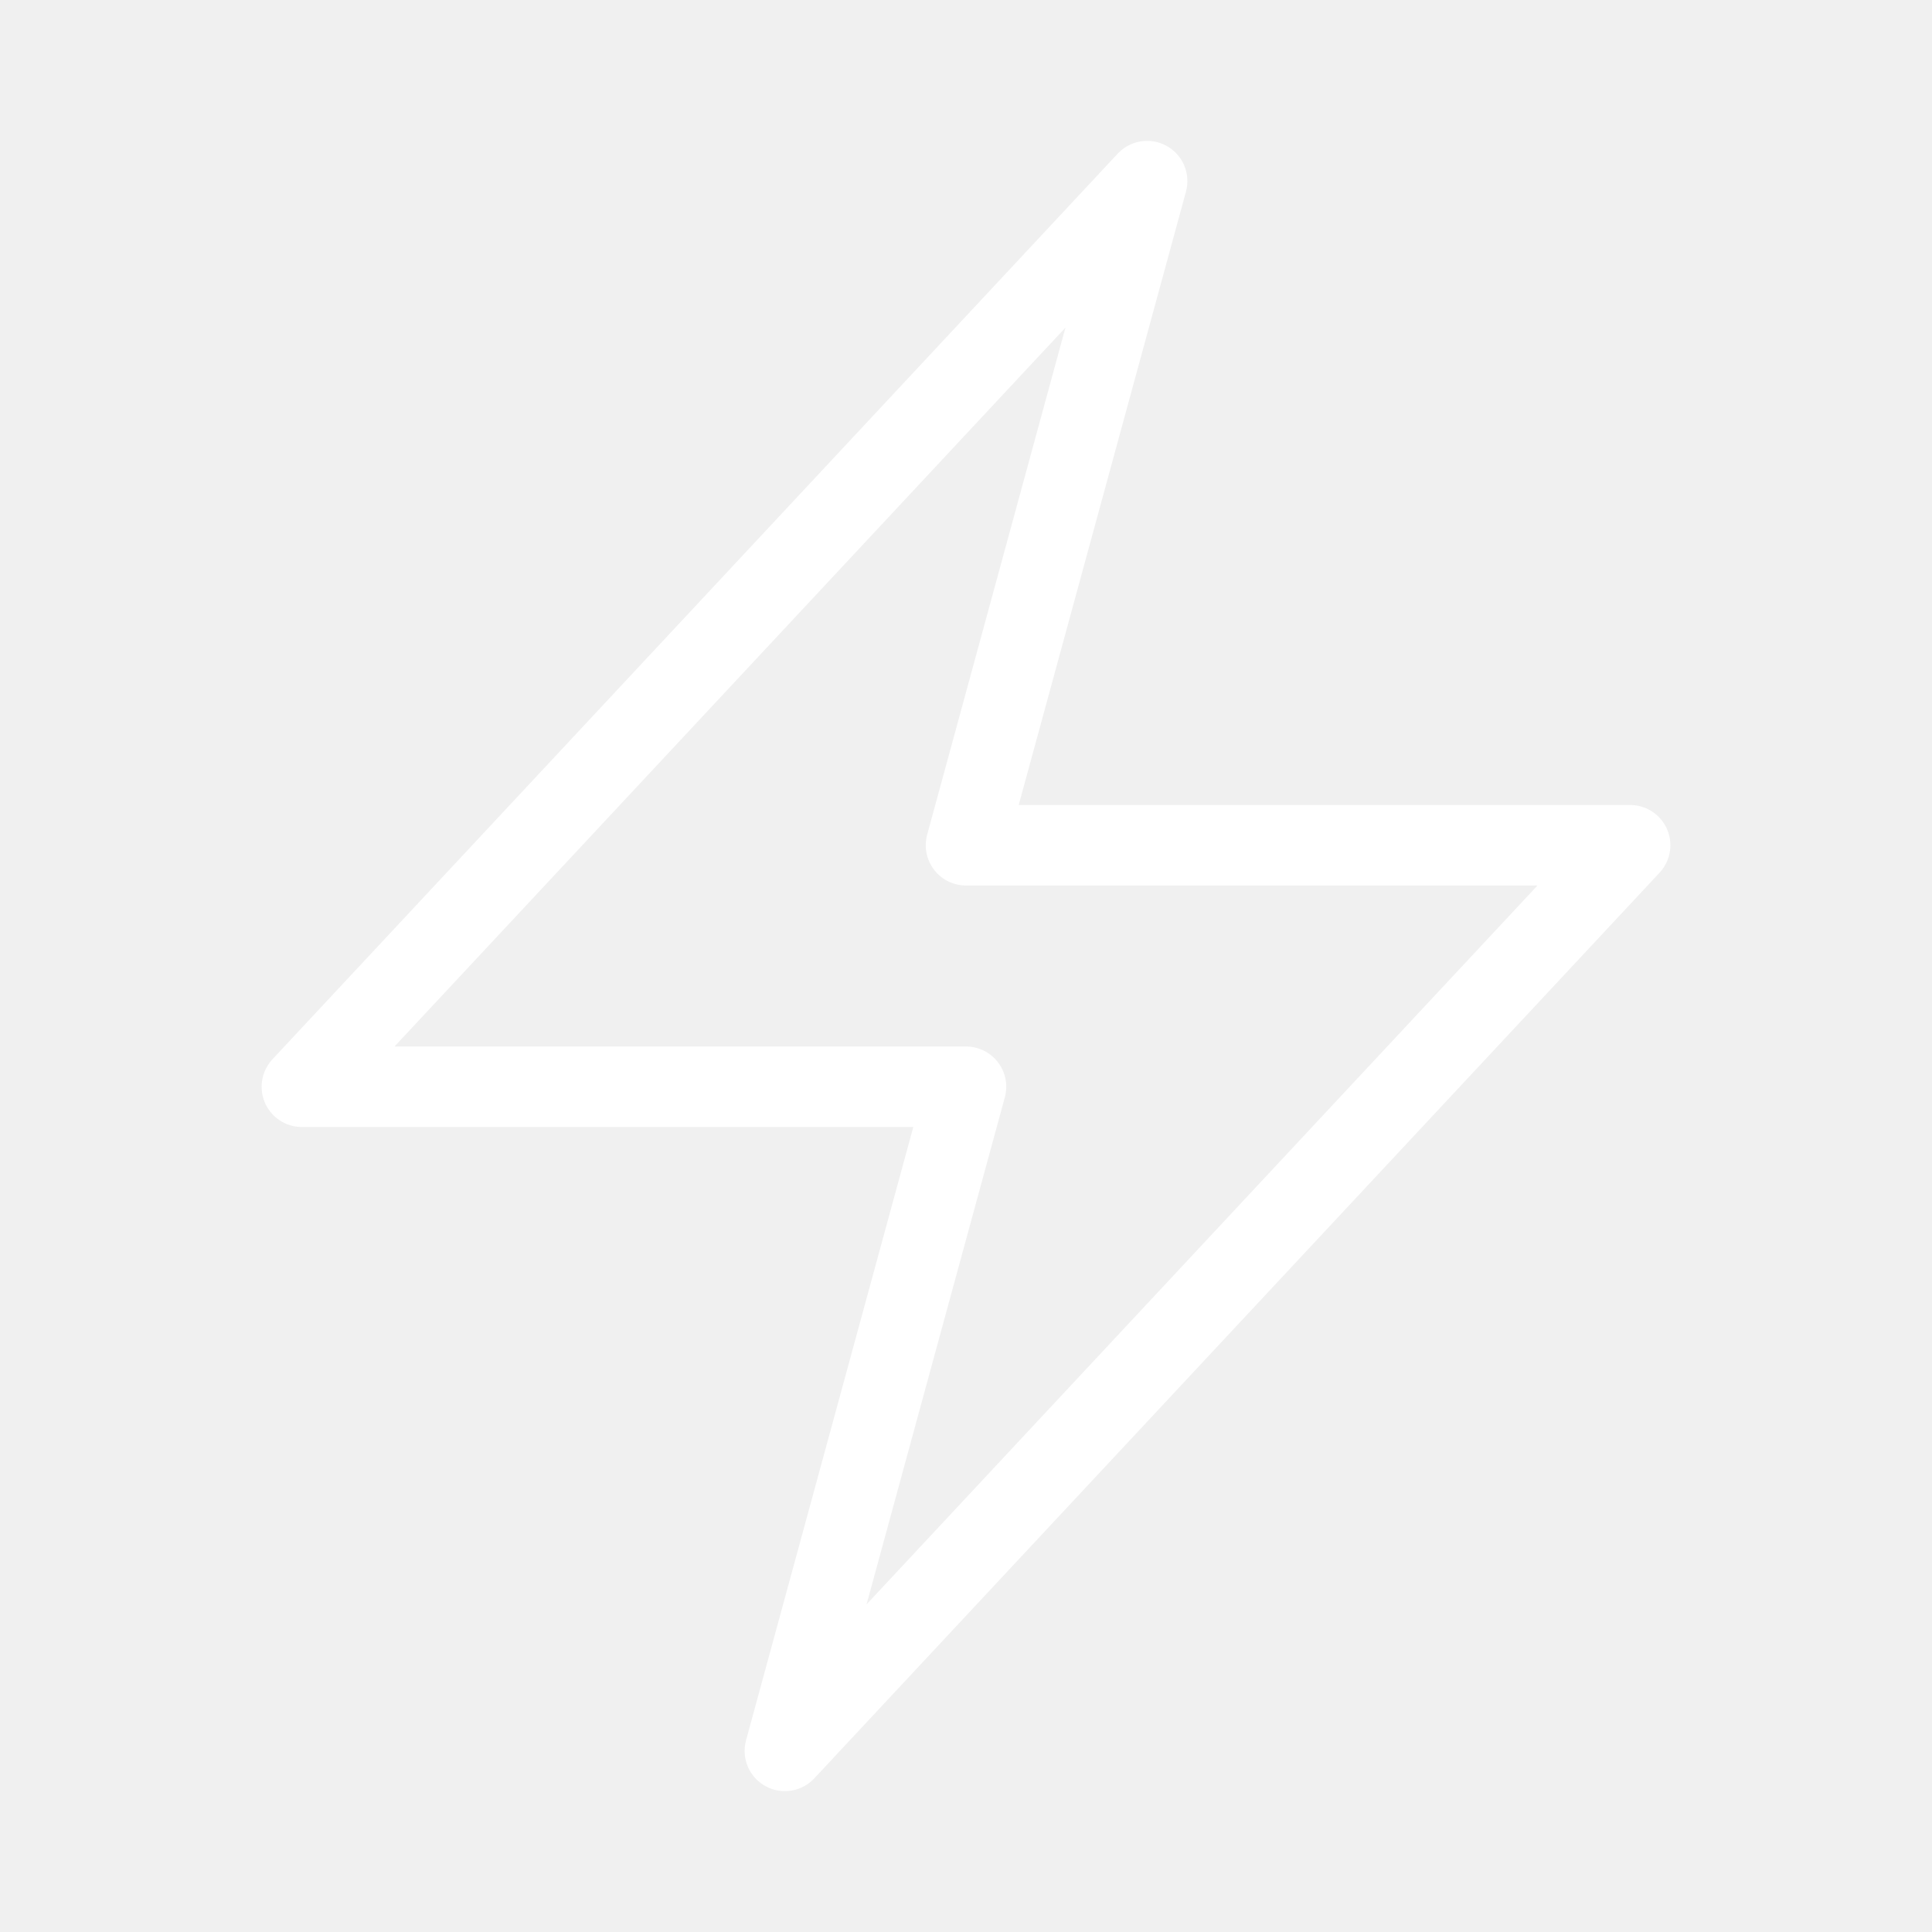
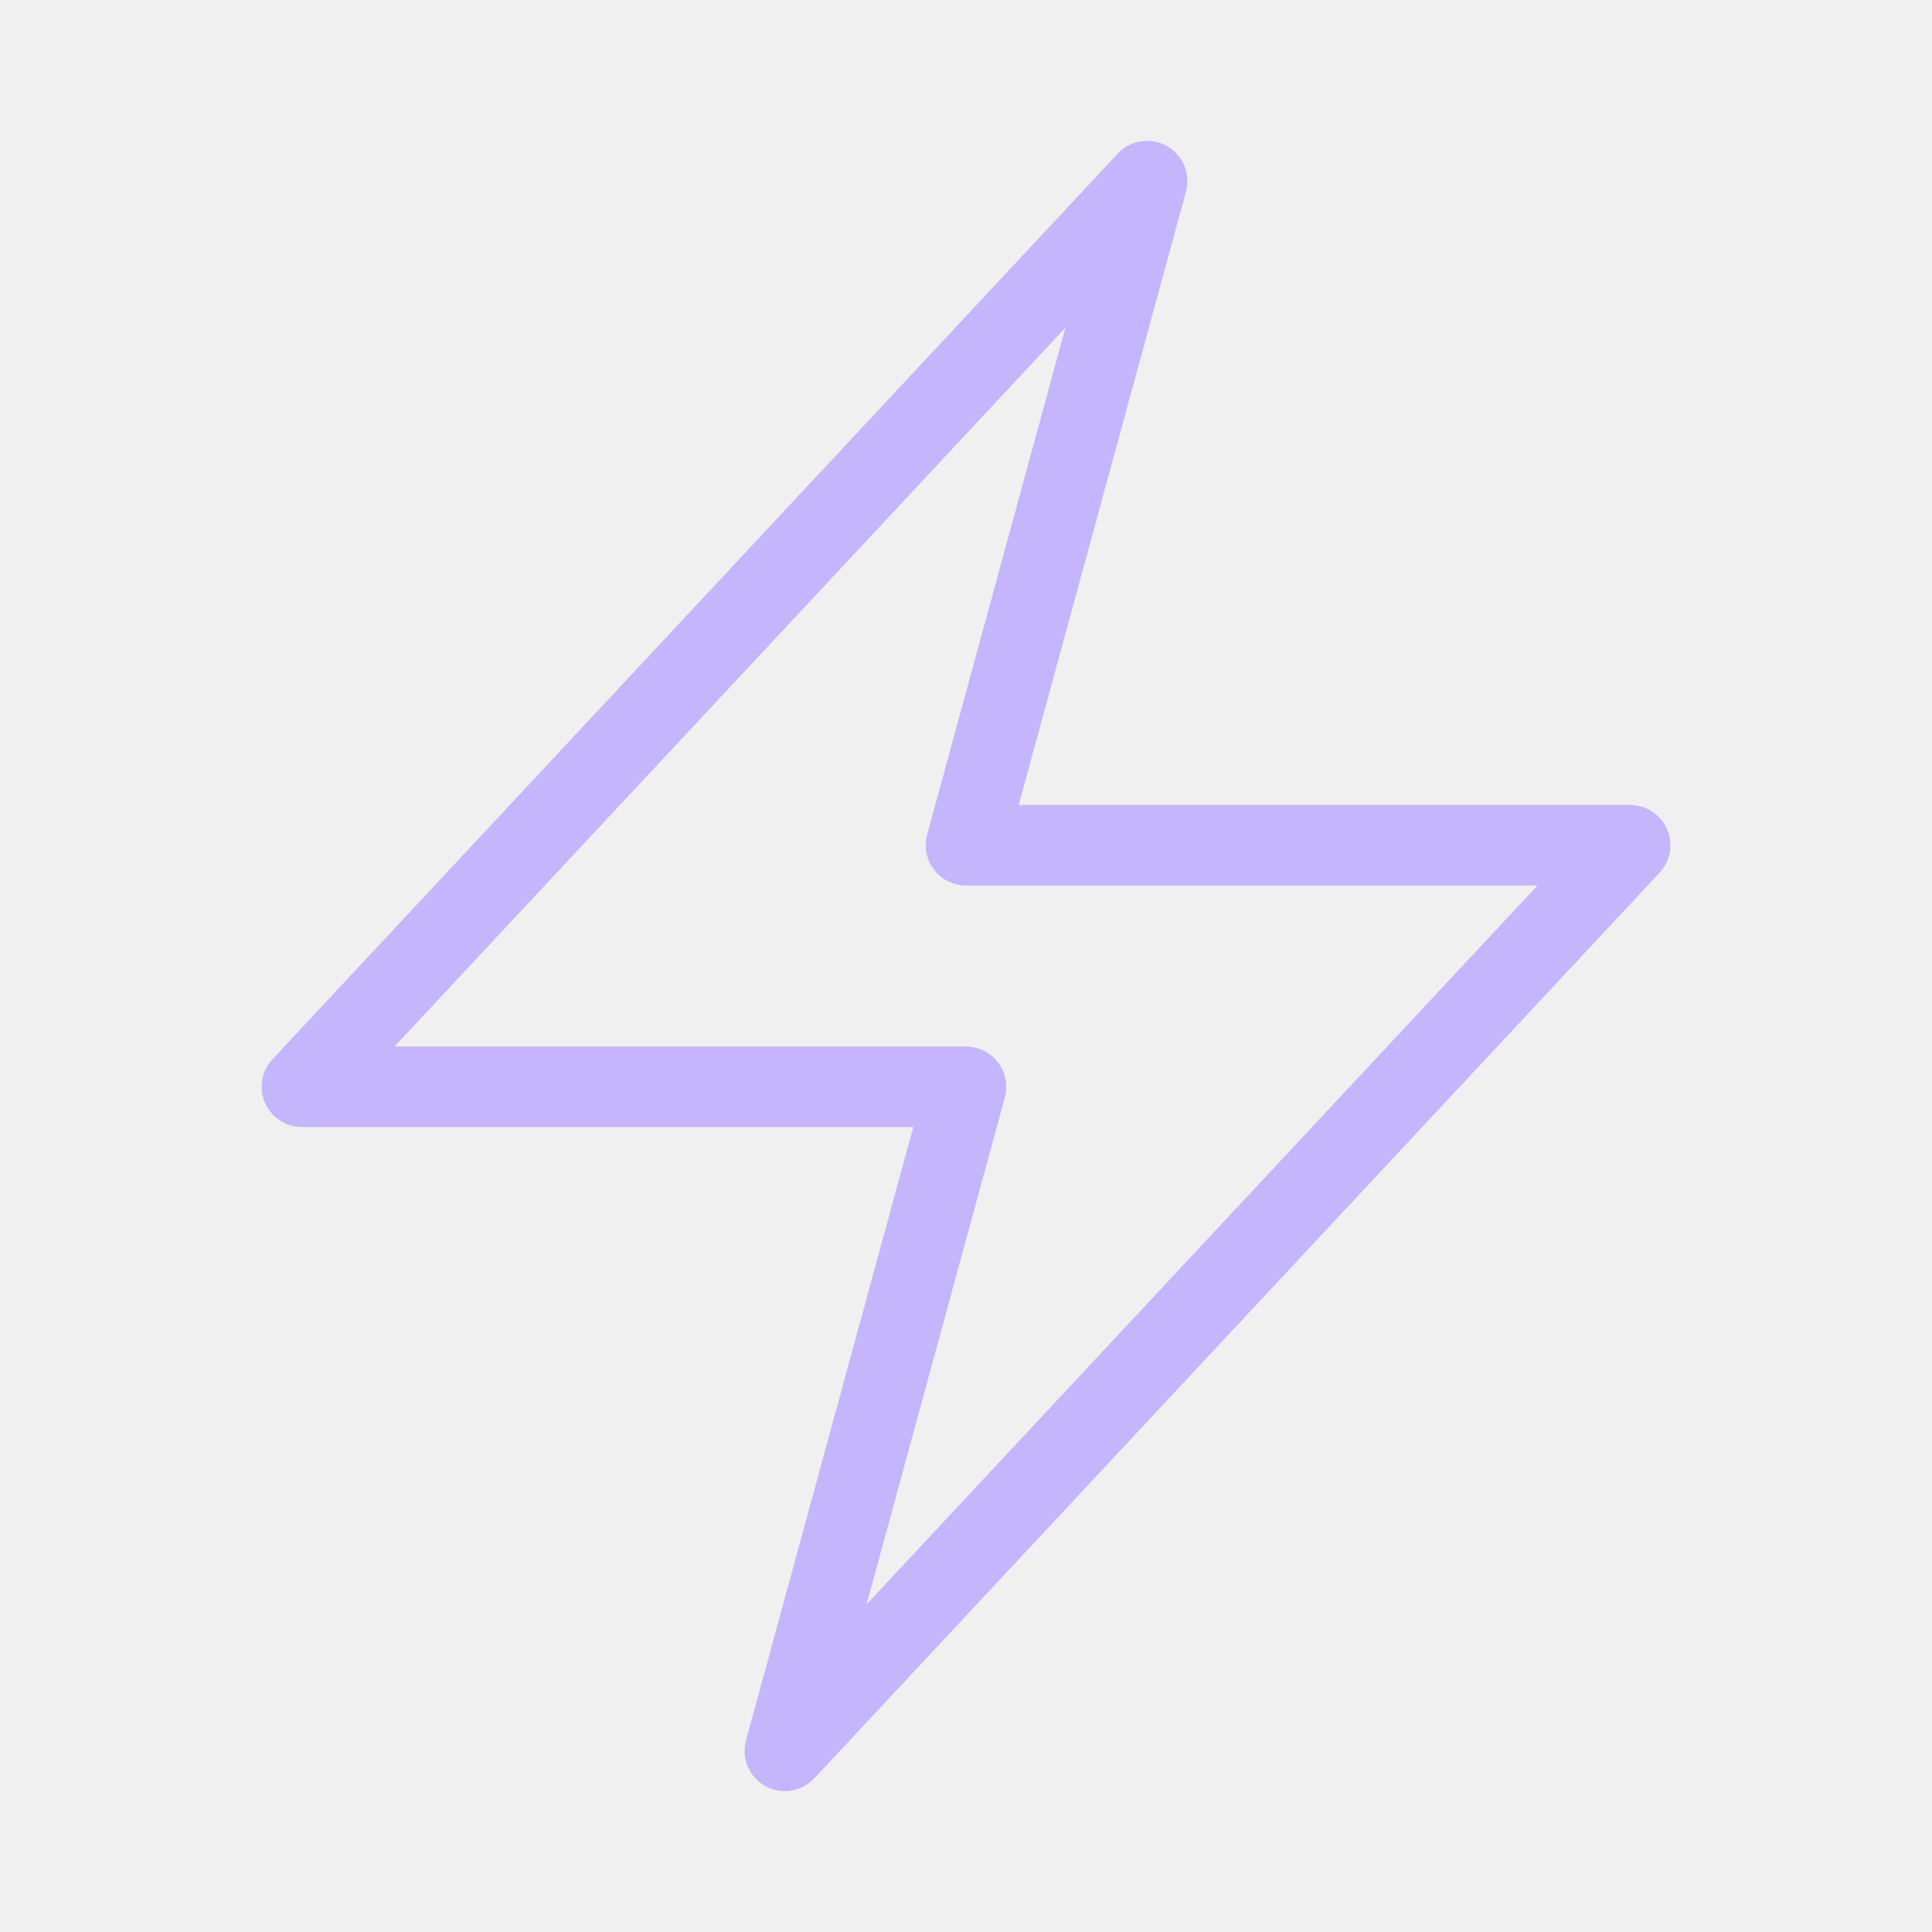
- <svg xmlns="http://www.w3.org/2000/svg" fill="none" viewBox="0 0 24 24" stroke-width="1" stroke="white" class="w-6 h-6">
+ <svg xmlns="http://www.w3.org/2000/svg" fill="none" viewBox="0 0 24 24" stroke-width="1" stroke="#C4B5FD" class="w-6 h-6">
  <path stroke-linecap="round" stroke-linejoin="round" d="M3.75 13.5l10.5-11.25L12 10.5h8.25L9.75 21.75 12 13.5H3.75z" />
</svg>
